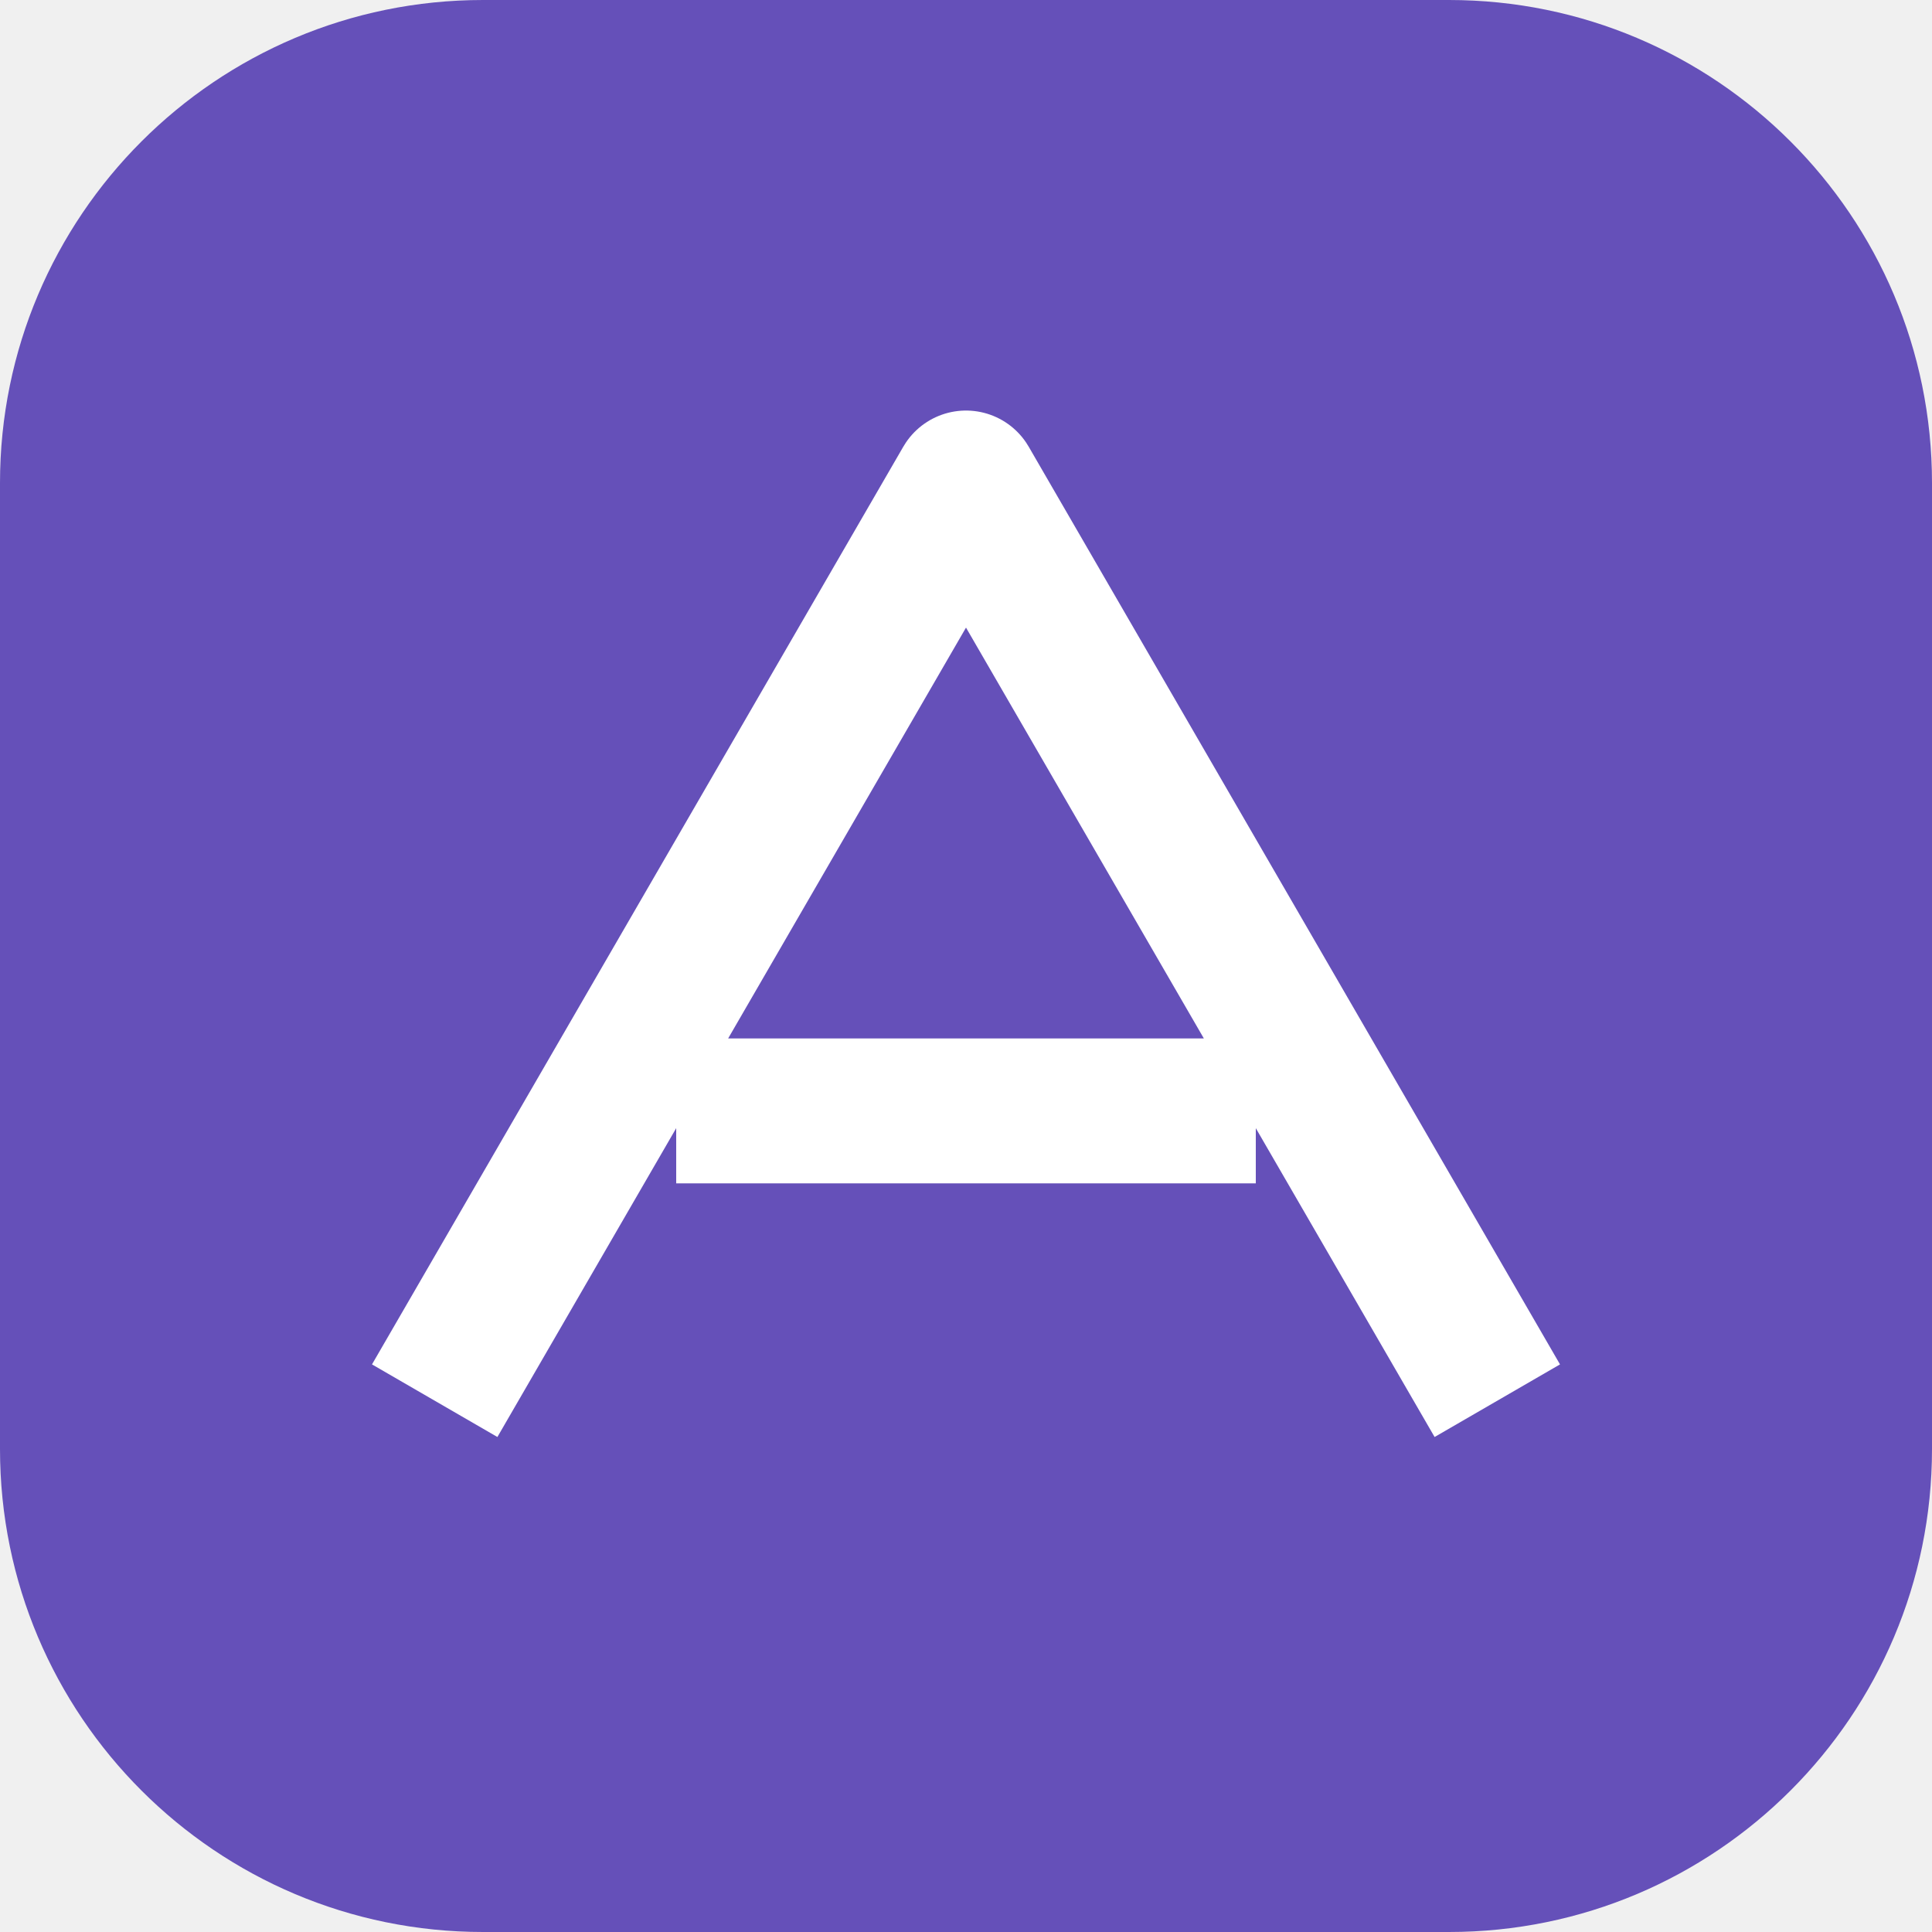
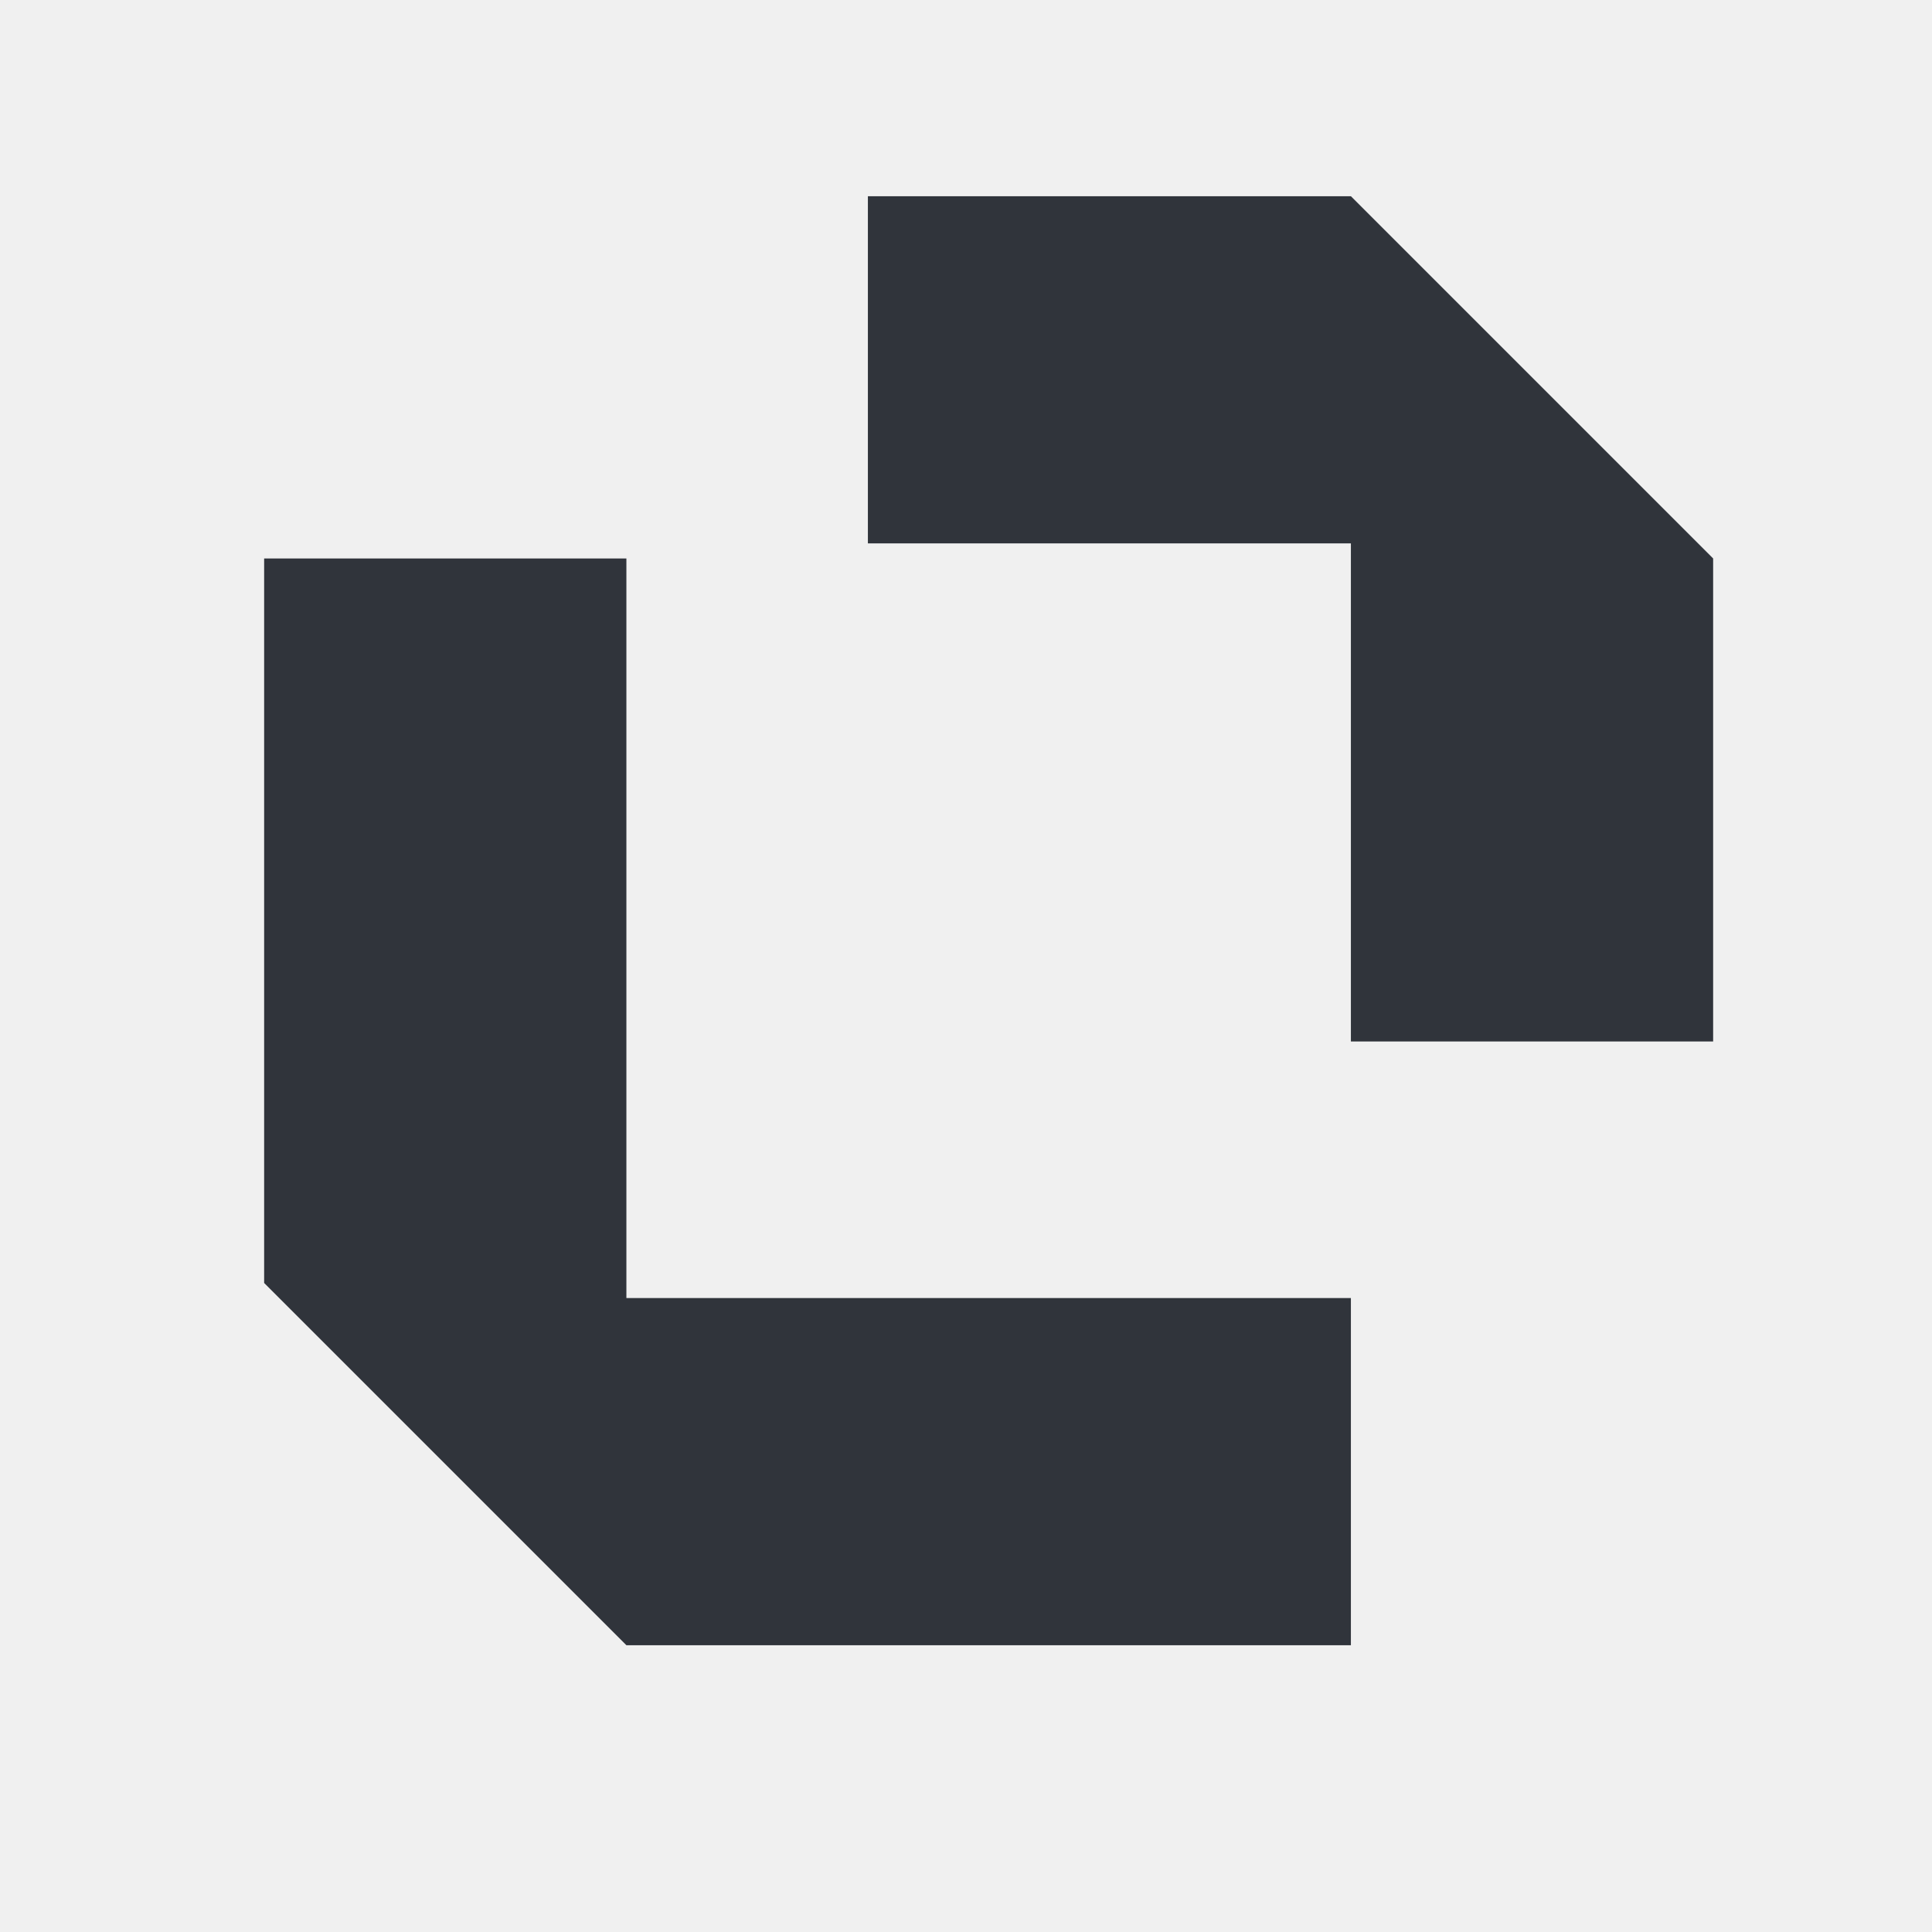
- <svg xmlns="http://www.w3.org/2000/svg" viewBox="0 0 40 40">
-   <rect width="40" height="40" rx="10" fill="#6550b9" />
-   <path d="M9 29 20 10 31 29M14 23h12" stroke="white" stroke-width="3" fill="none" stroke-linejoin="round" />
+ <svg xmlns="http://www.w3.org/2000/svg" viewBox="0 0 256 256" role="img" aria-labelledby="adapt-graphite-title">
+   <g fill="#30343B" transform="translate(3 -6)">
+     <path d="M32 80H80V178H176V224H80L32 176Z" />
+     <path d="M112 32H176L224 80V144H176V78H112Z" />
+   </g>
</svg>
